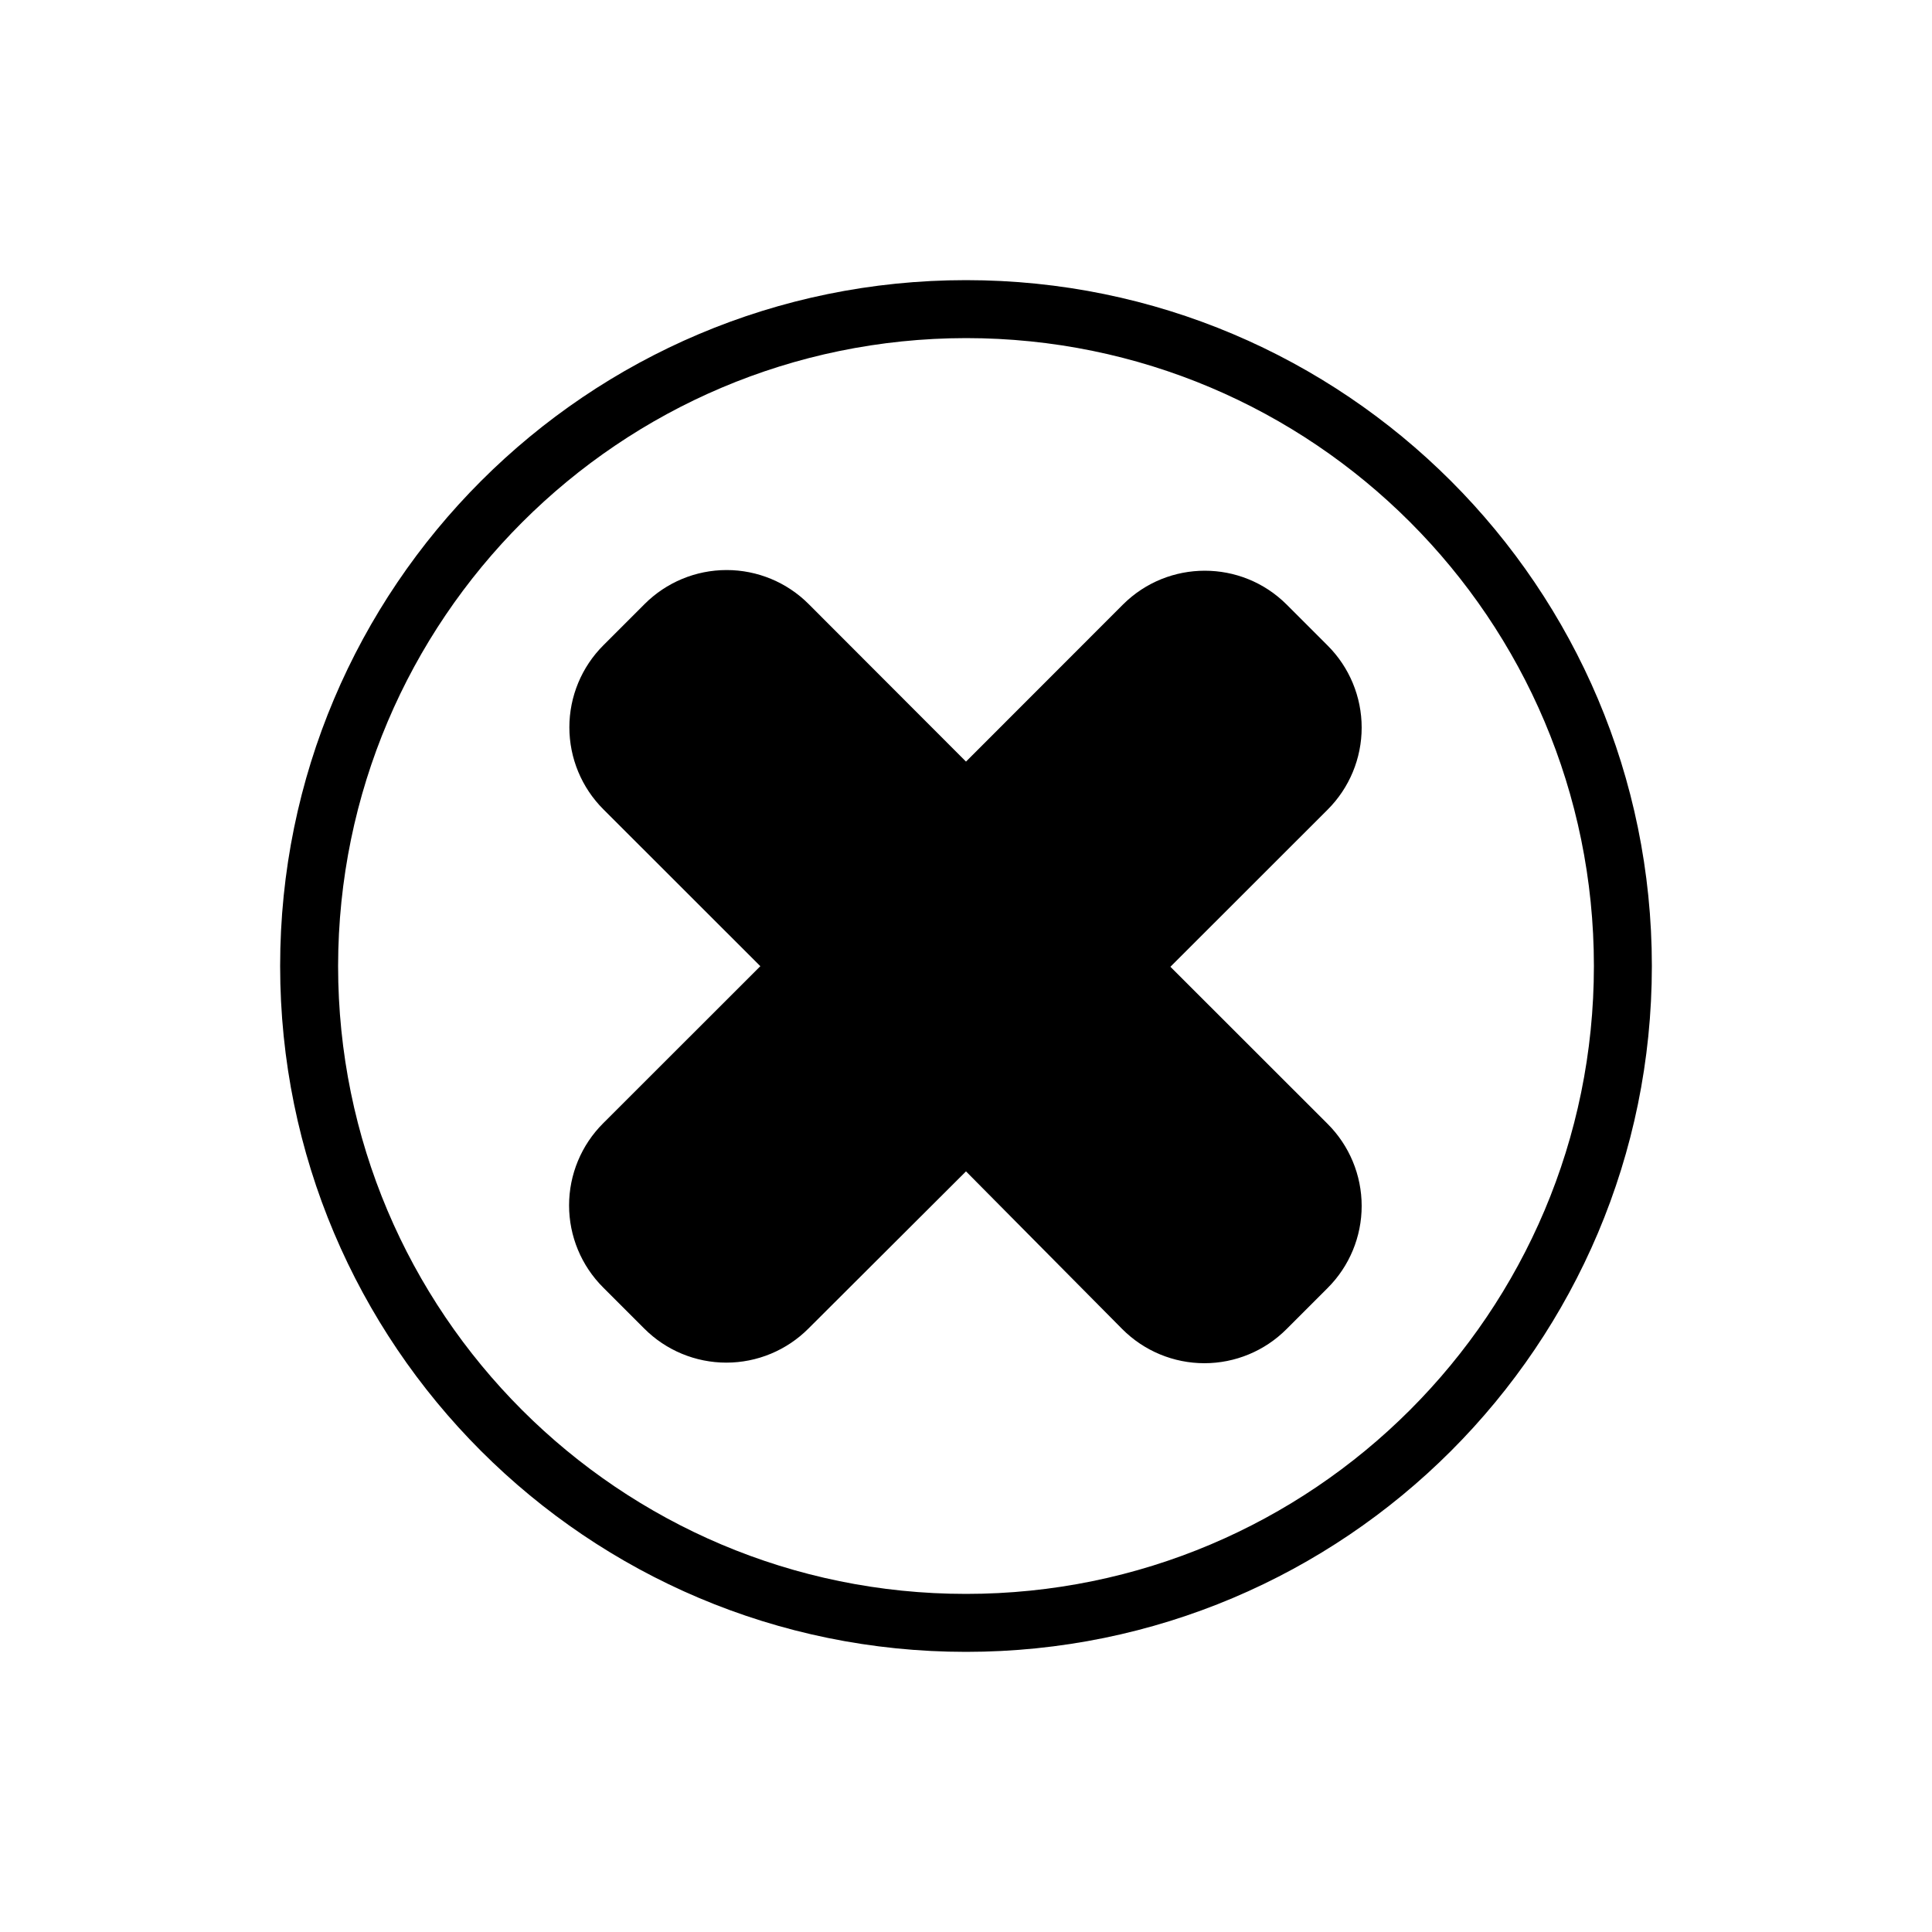
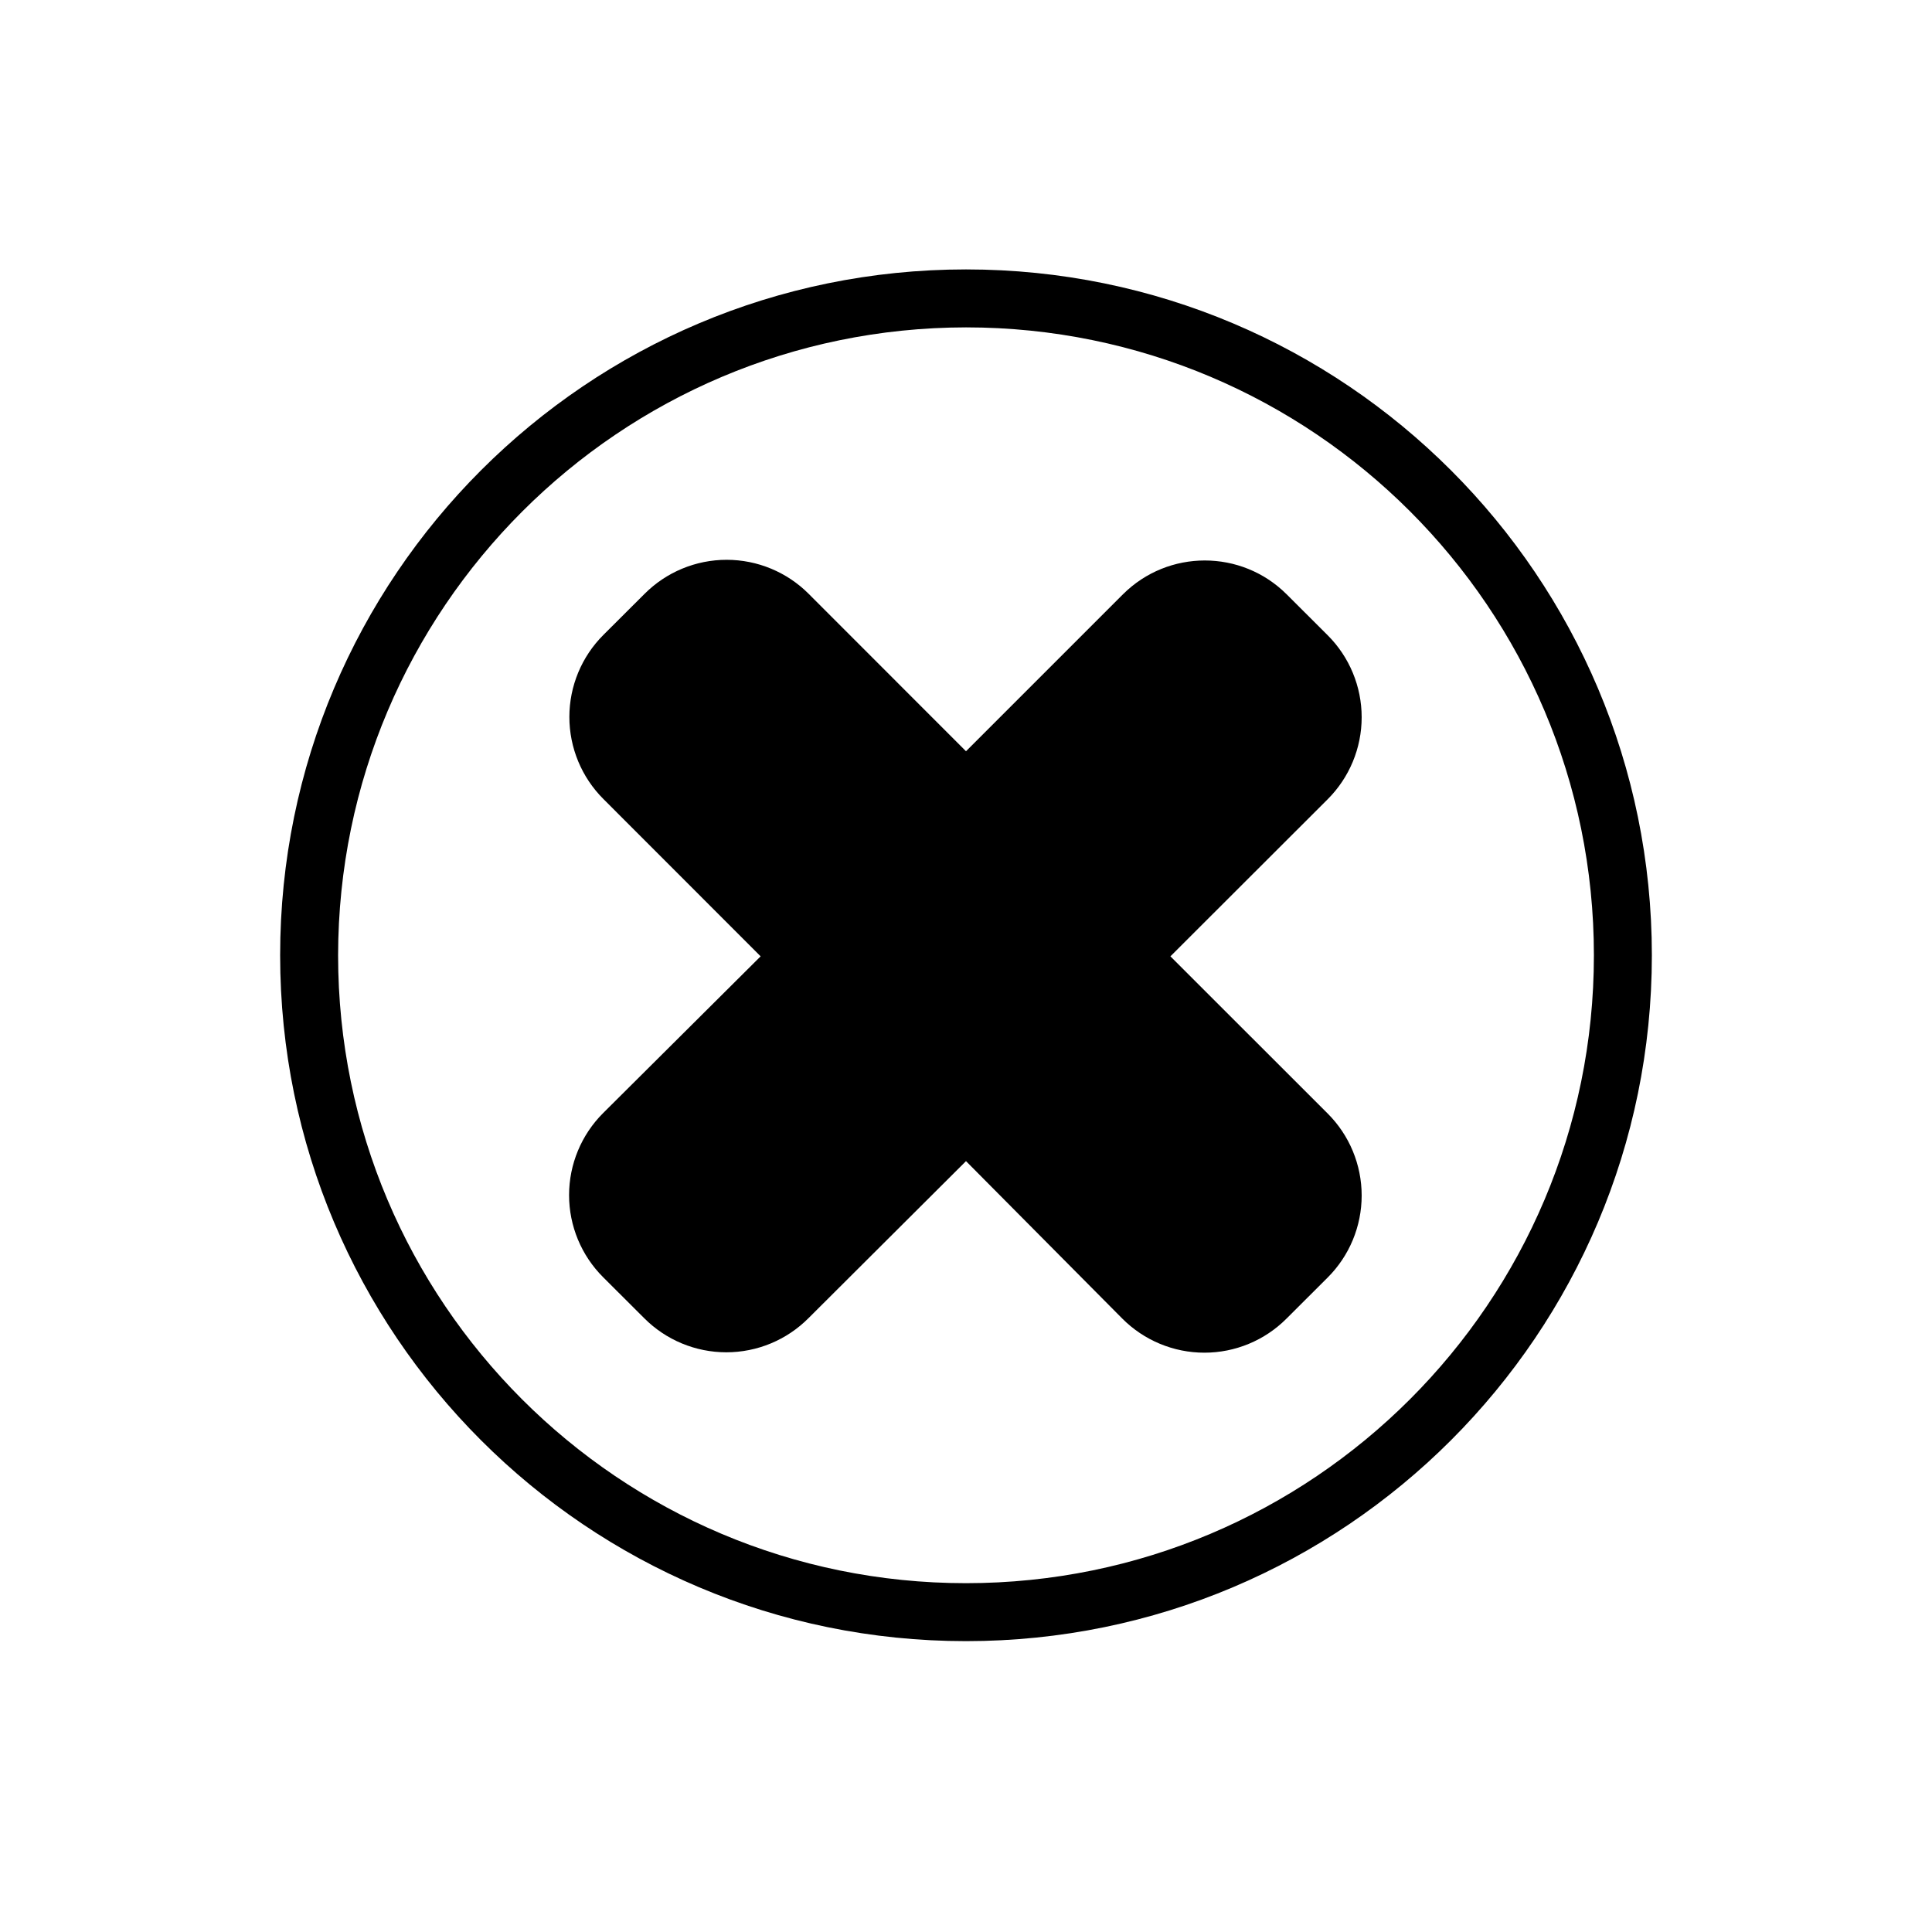
<svg xmlns="http://www.w3.org/2000/svg" viewBox="0 0 200 200">
  <g id="button-cancel-filled">
-     <path d="M100,35a65,65,0,1,1-65,65,65.08,65.08,0,0,1,65-65m0-6a71,71,0,1,0,71,71,71,71,0,0,0-71-71Z" />
-     <path d="M133.18,62.57l4.25,4.25a12,12,0,0,1,0,17l-16.27,16.26,16.27,16.26a12,12,0,0,1,0,17l-4.25,4.25a12,12,0,0,1-17,0L100,121.26,83.69,137.53a12,12,0,0,1-17,0l-4.25-4.25a12,12,0,0,1,0-17l16.27-16.26L62.47,83.79a12,12,0,0,1,0-17l4.25-4.25a12,12,0,0,1,17,0L100,78.84l16.26-16.27A12,12,0,0,1,133.18,62.57Z" />
+     <path d="M100,33.89a65,65,0,1,1-65,65,65.08,65.08,0,0,1,65-65m0-6a71,71,0,1,0,71,71,71,71,0,0,0-71-71Z" />
+     <path d="M133.18,61.51l4.25,4.24a12,12,0,0,1,0,17L121.16,99l16.27,16.26a12,12,0,0,1,0,17l-4.25,4.24a12,12,0,0,1-17,0L100,120.2,83.69,136.46a12,12,0,0,1-17,0l-4.25-4.24a12,12,0,0,1,0-17L78.74,99,62.47,82.72a12,12,0,0,1,0-17l4.25-4.24a12,12,0,0,1,17,0L100,77.77l16.26-16.26A12,12,0,0,1,133.18,61.51Z" />
  </g>
</svg>
